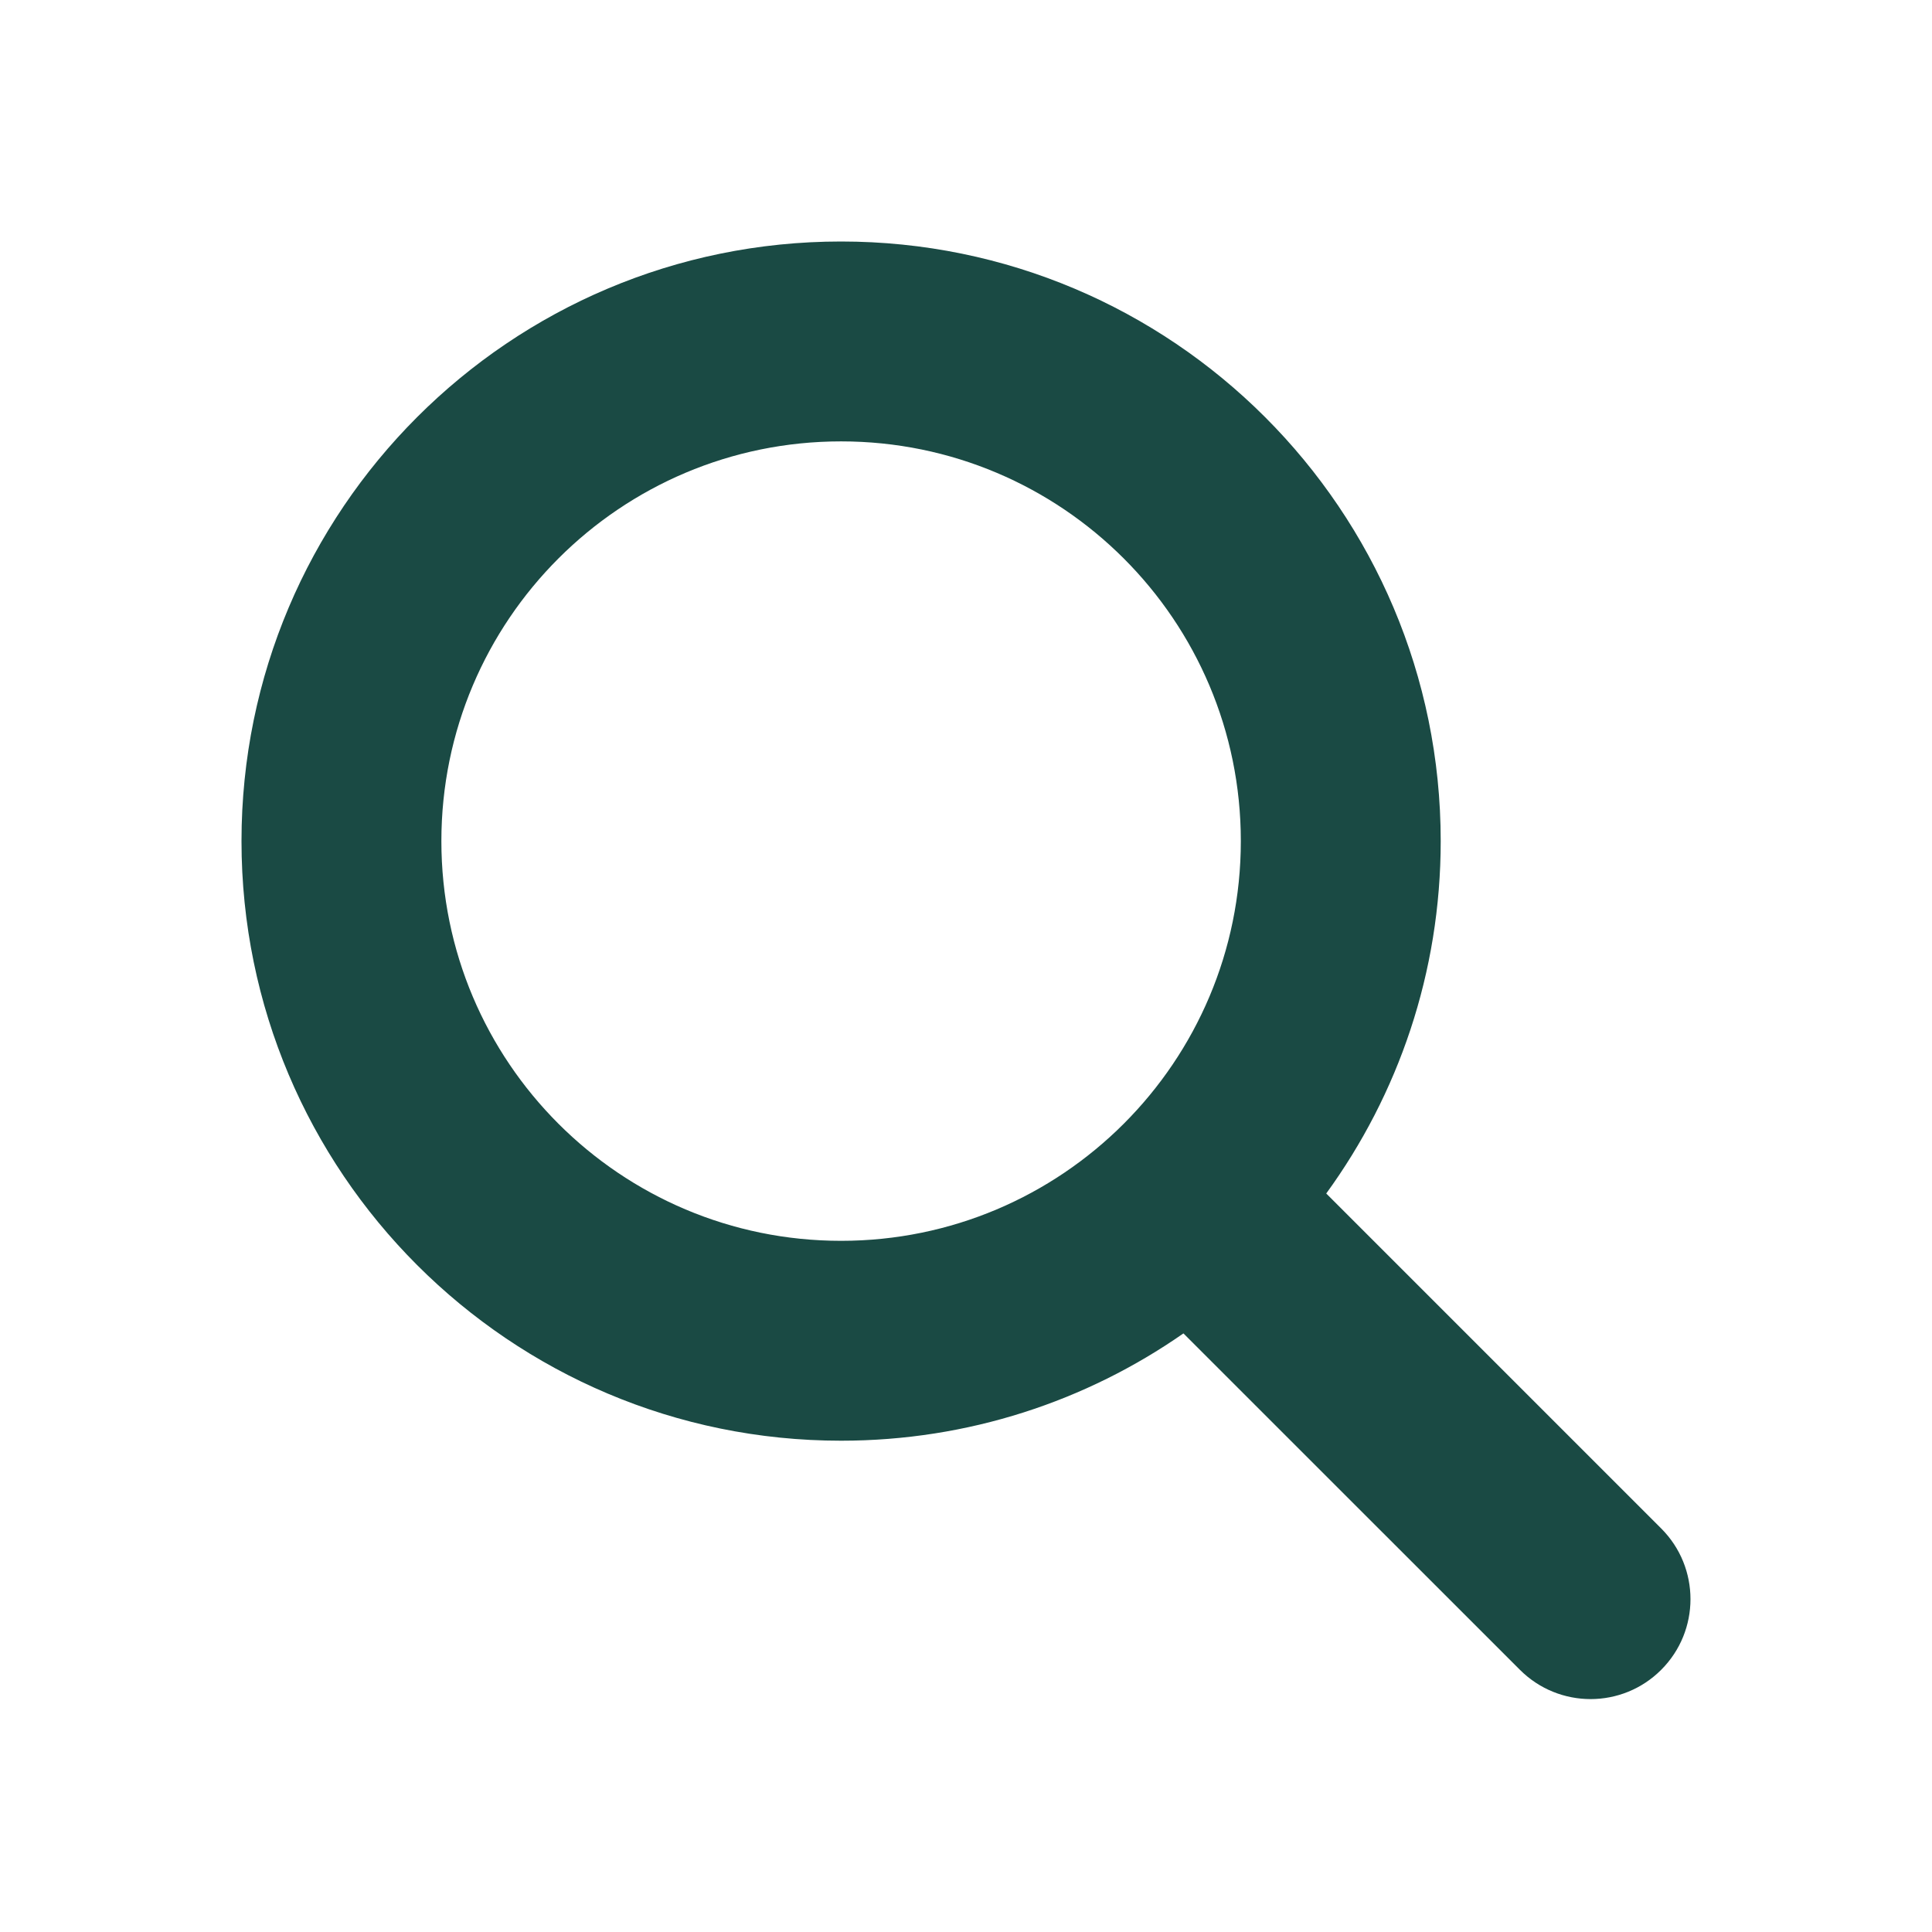
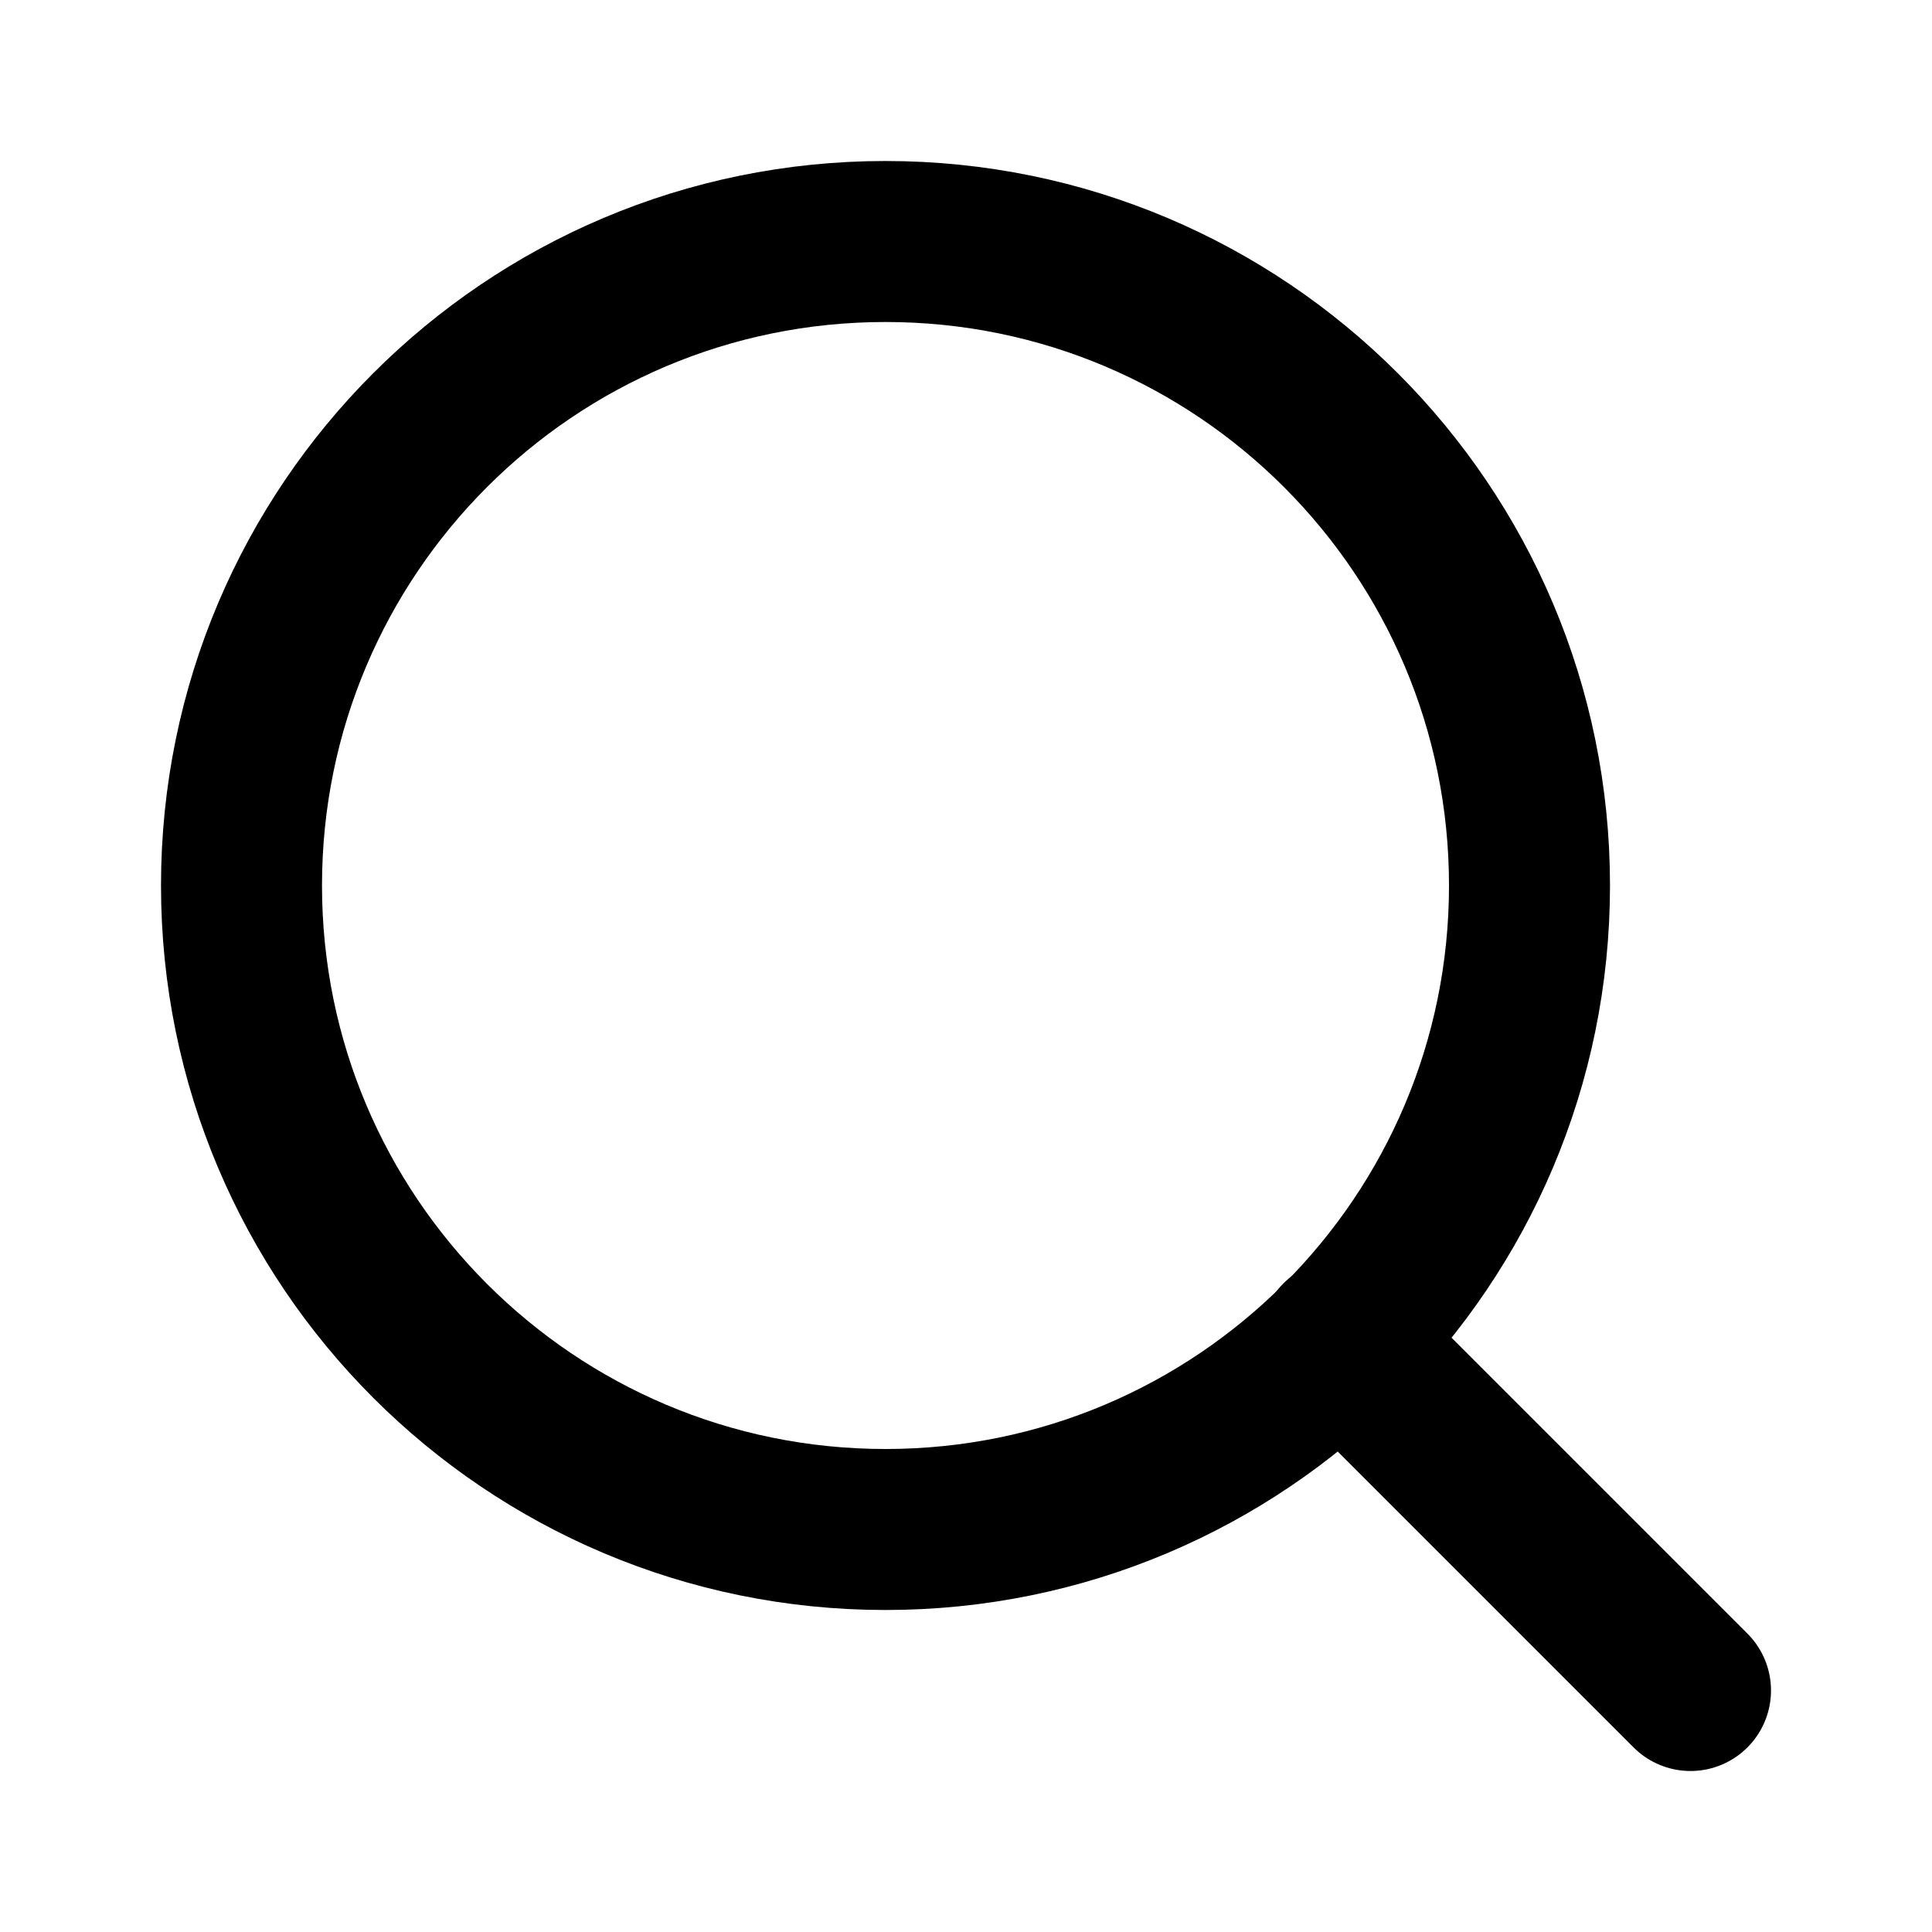
<svg xmlns="http://www.w3.org/2000/svg" width="24" height="24" viewBox="0 0 24 24" fill="none">
-   <path fill-rule="evenodd" clip-rule="evenodd" d="M15.414 10.448C15.414 7.706 13.191 5.483 10.448 5.483C7.706 5.483 5.483 7.706 5.483 10.448C5.483 13.191 7.706 15.414 10.448 15.414C13.191 15.414 15.414 13.191 15.414 10.448ZM10.448 3C14.562 3 17.897 6.335 17.897 10.448C17.897 12.084 17.369 13.597 16.475 14.826L20.636 18.987C21.121 19.472 21.121 20.258 20.636 20.743C20.152 21.228 19.366 21.228 18.881 20.743L14.701 16.564C13.496 17.404 12.03 17.897 10.448 17.897C6.335 17.897 3 14.562 3 10.448C3 6.335 6.335 3 10.448 3Z" fill="#1A4A44" style="fill:#1A4A44;fill:color(display-p3 0.102 0.29 0.268);fill-opacity:1;" />
+   <path d="M11 19C15.418 19 19 15.418 19 11C19 6.582 15.418 3 11 3C6.582 3 3 6.582 3 11C3 15.418 6.582 19 11 19Z" stroke="black" style="stroke:black;stroke-opacity:1;" stroke-width="2" stroke-linecap="round" stroke-linejoin="round" />
+   <path d="M21 21L16.65 16.65" stroke="black" style="stroke:black;stroke-opacity:1;" stroke-width="2" stroke-linecap="round" stroke-linejoin="round" />
</svg>
